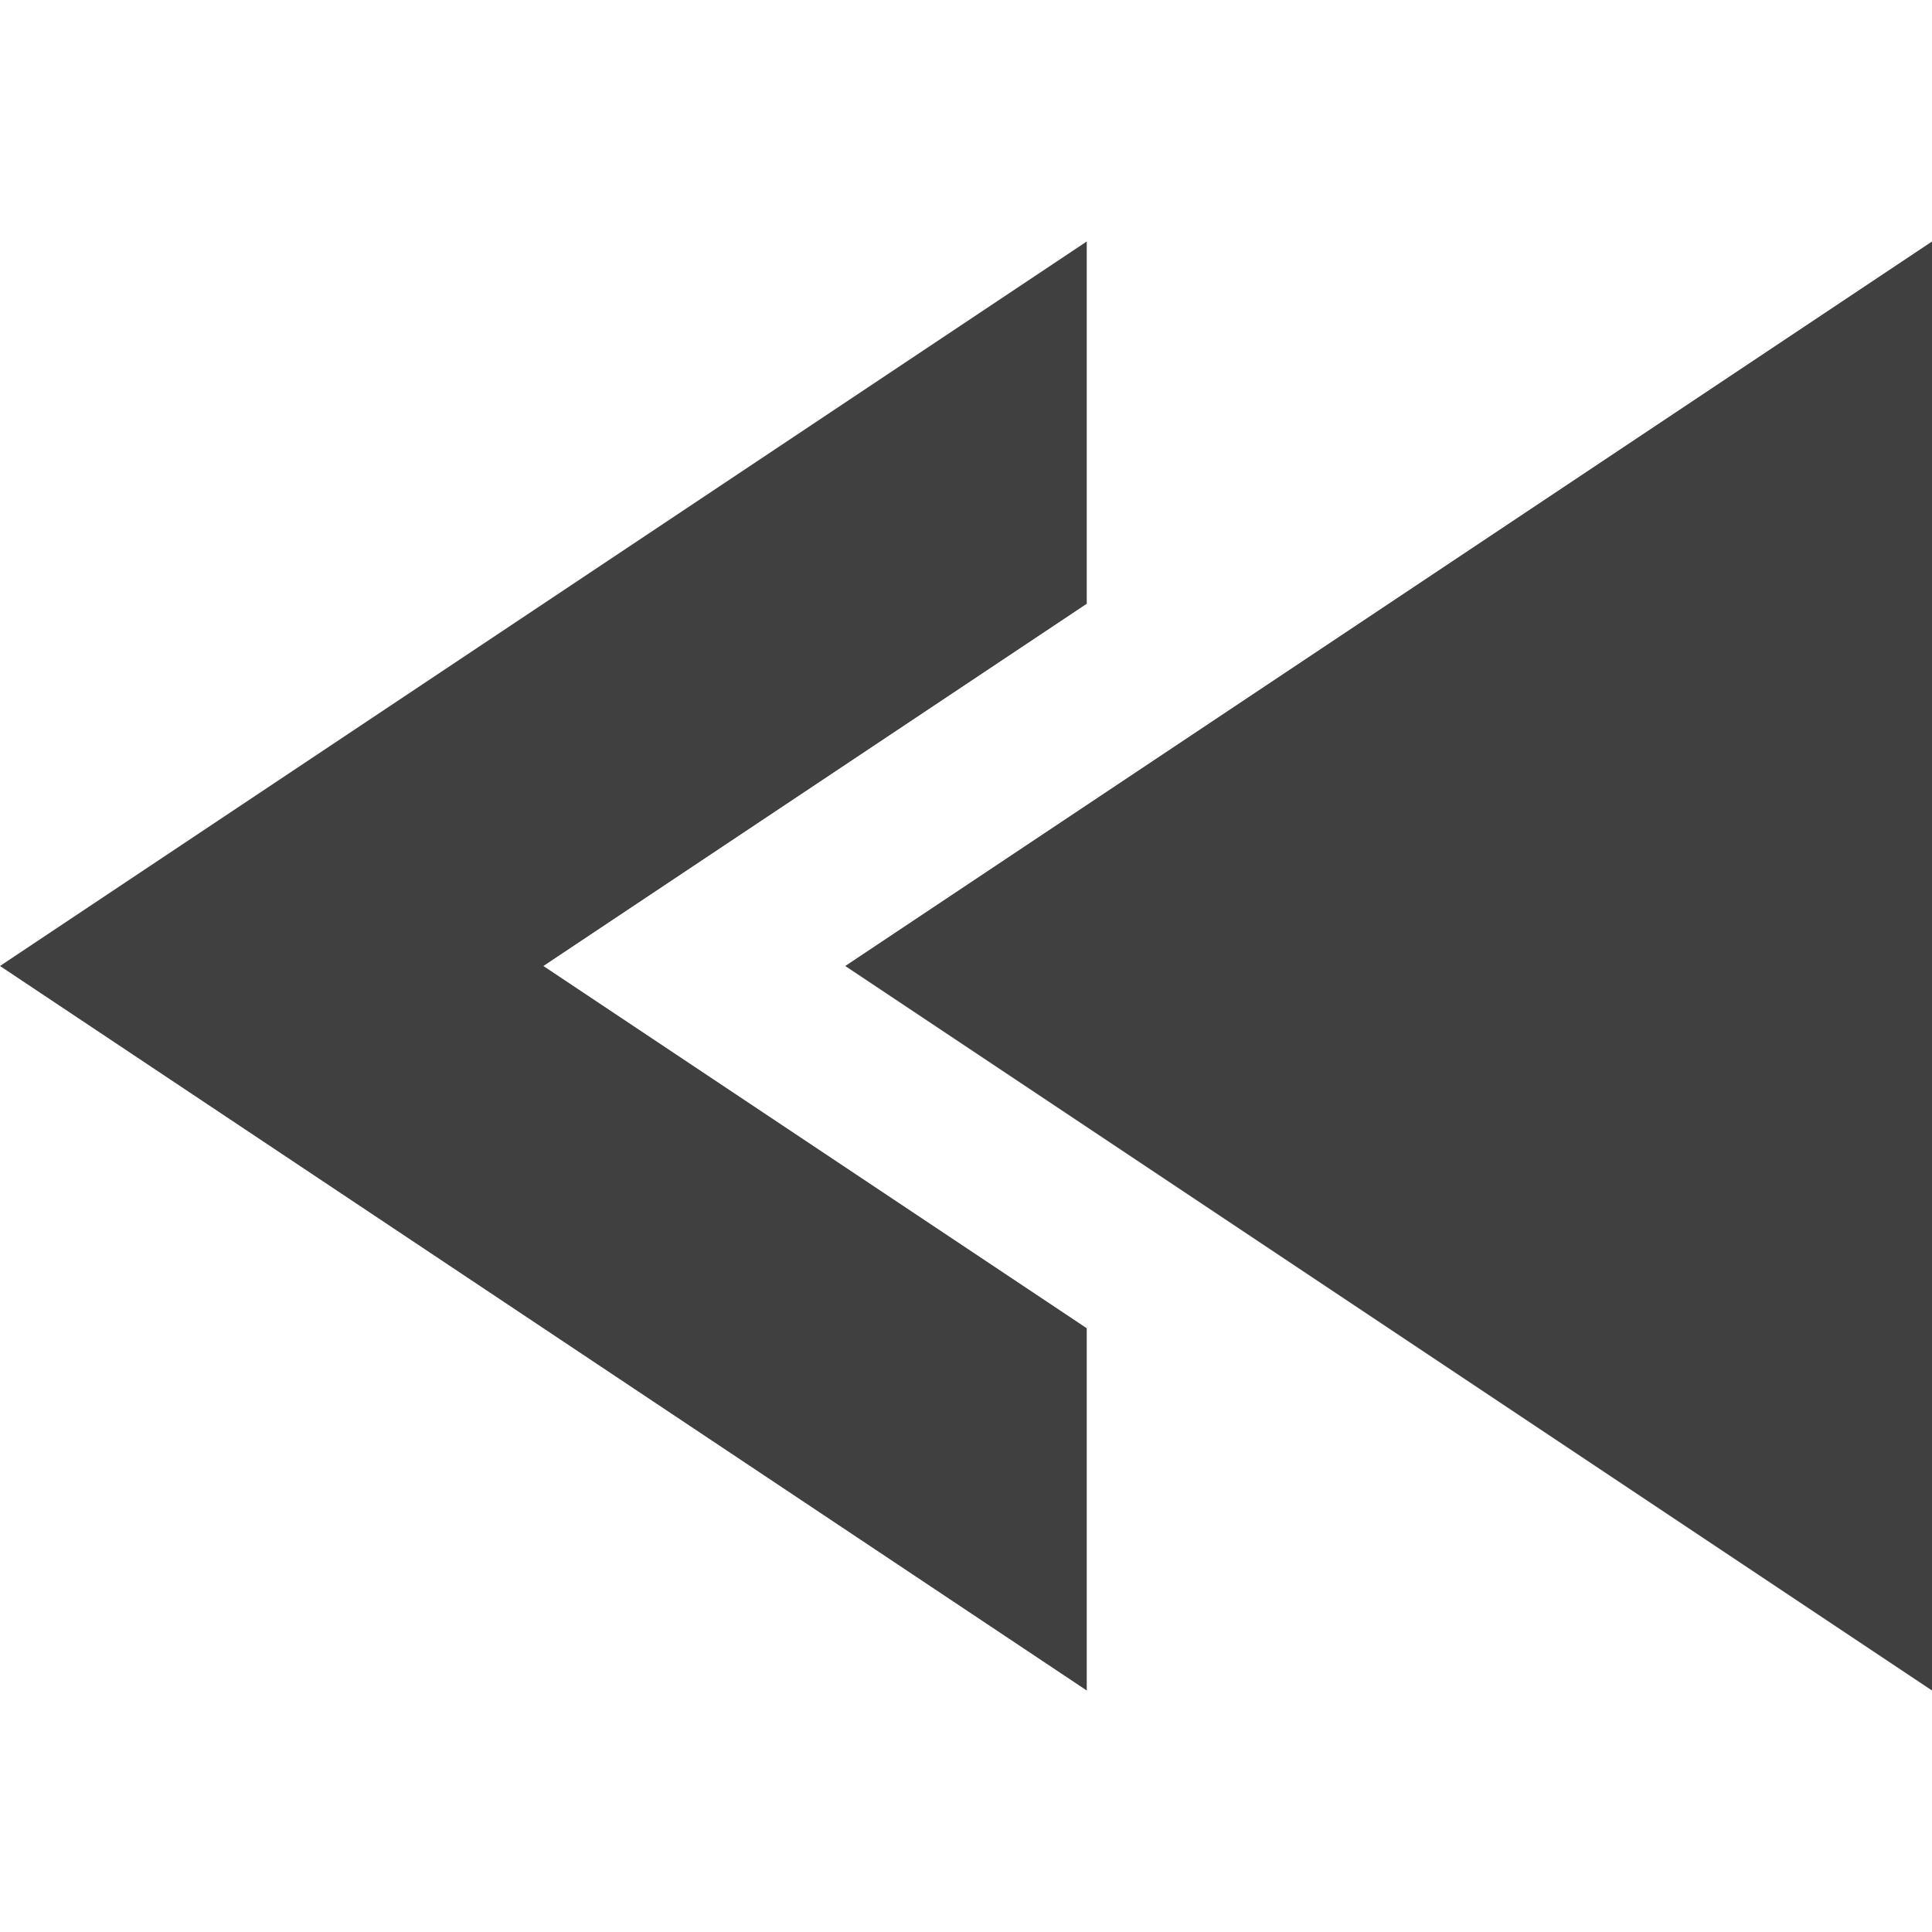
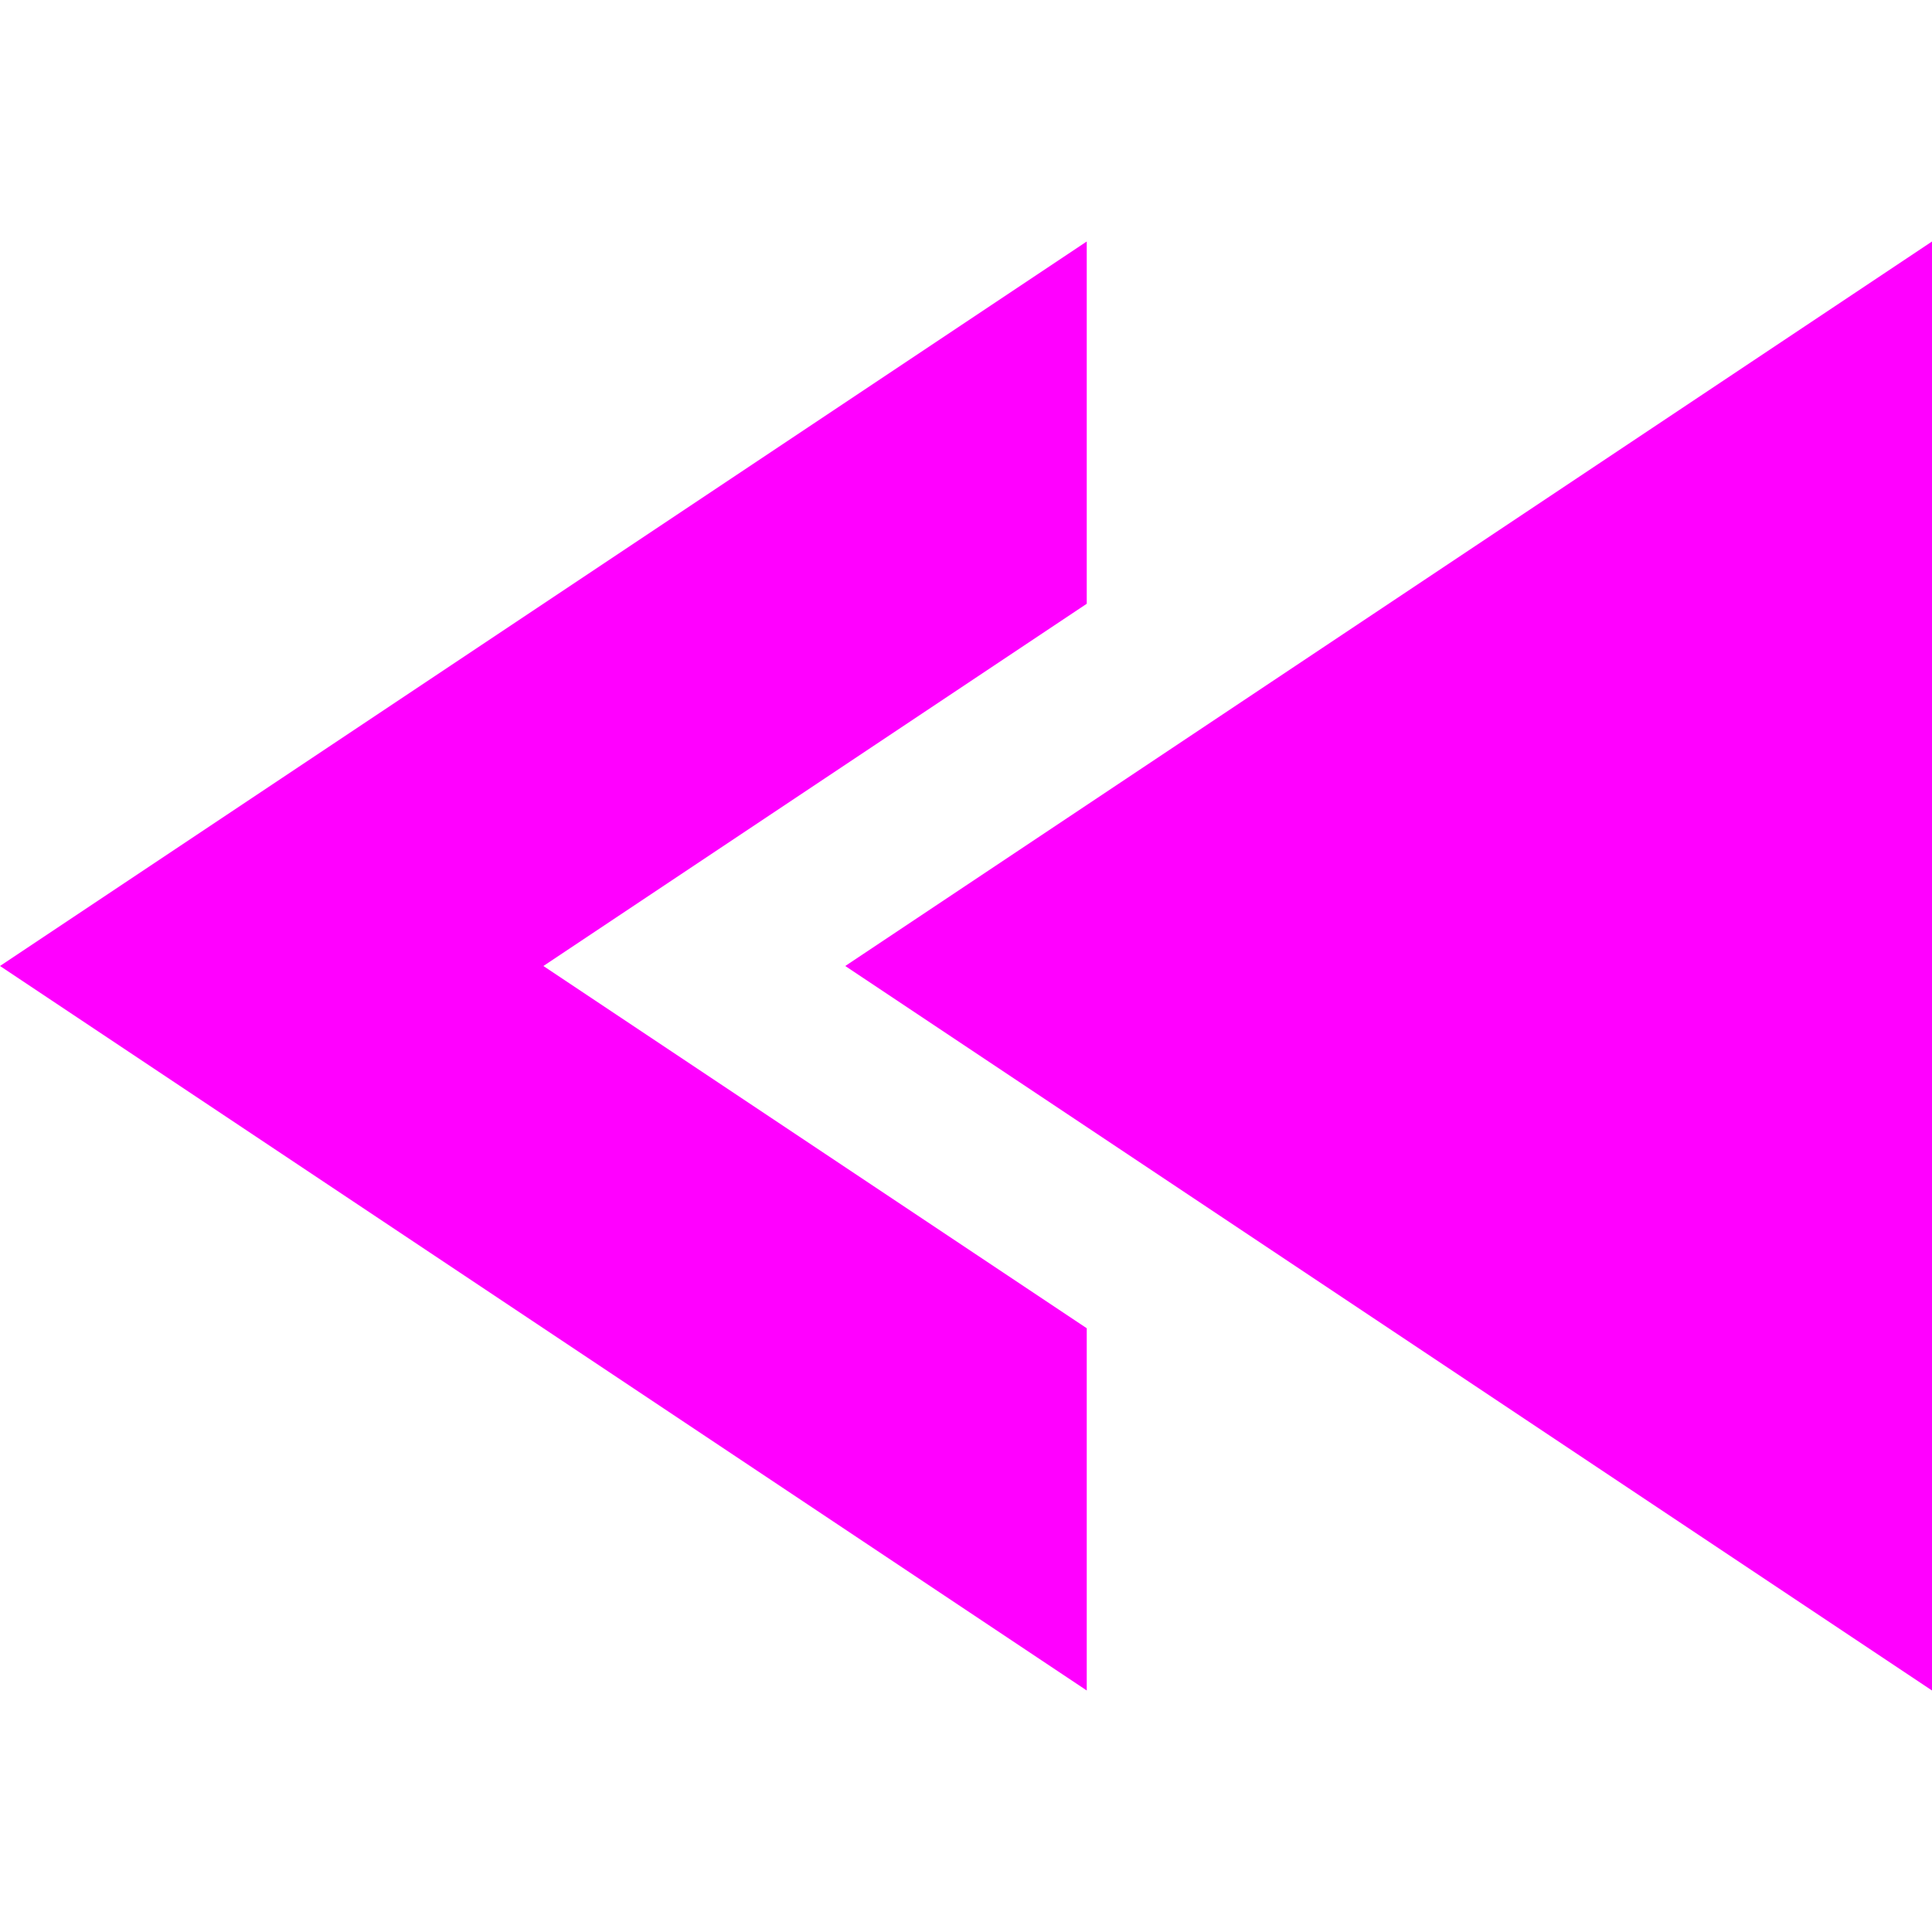
<svg xmlns="http://www.w3.org/2000/svg" id="Layer_1" viewBox="0 0 16 16">
  <defs>
-     <style>.cls-1{fill:#404040;}</style>
+     <style>.cls-1{fill:#f0f;}</style>
  </defs>
  <polygon class="cls-1" points="16 14 16 8 16 2 7 8 16 14" />
  <polygon class="cls-1" points="4.5 8 9 5 9 2 0 8 9 14 9 11 4.5 8" />
</svg>
